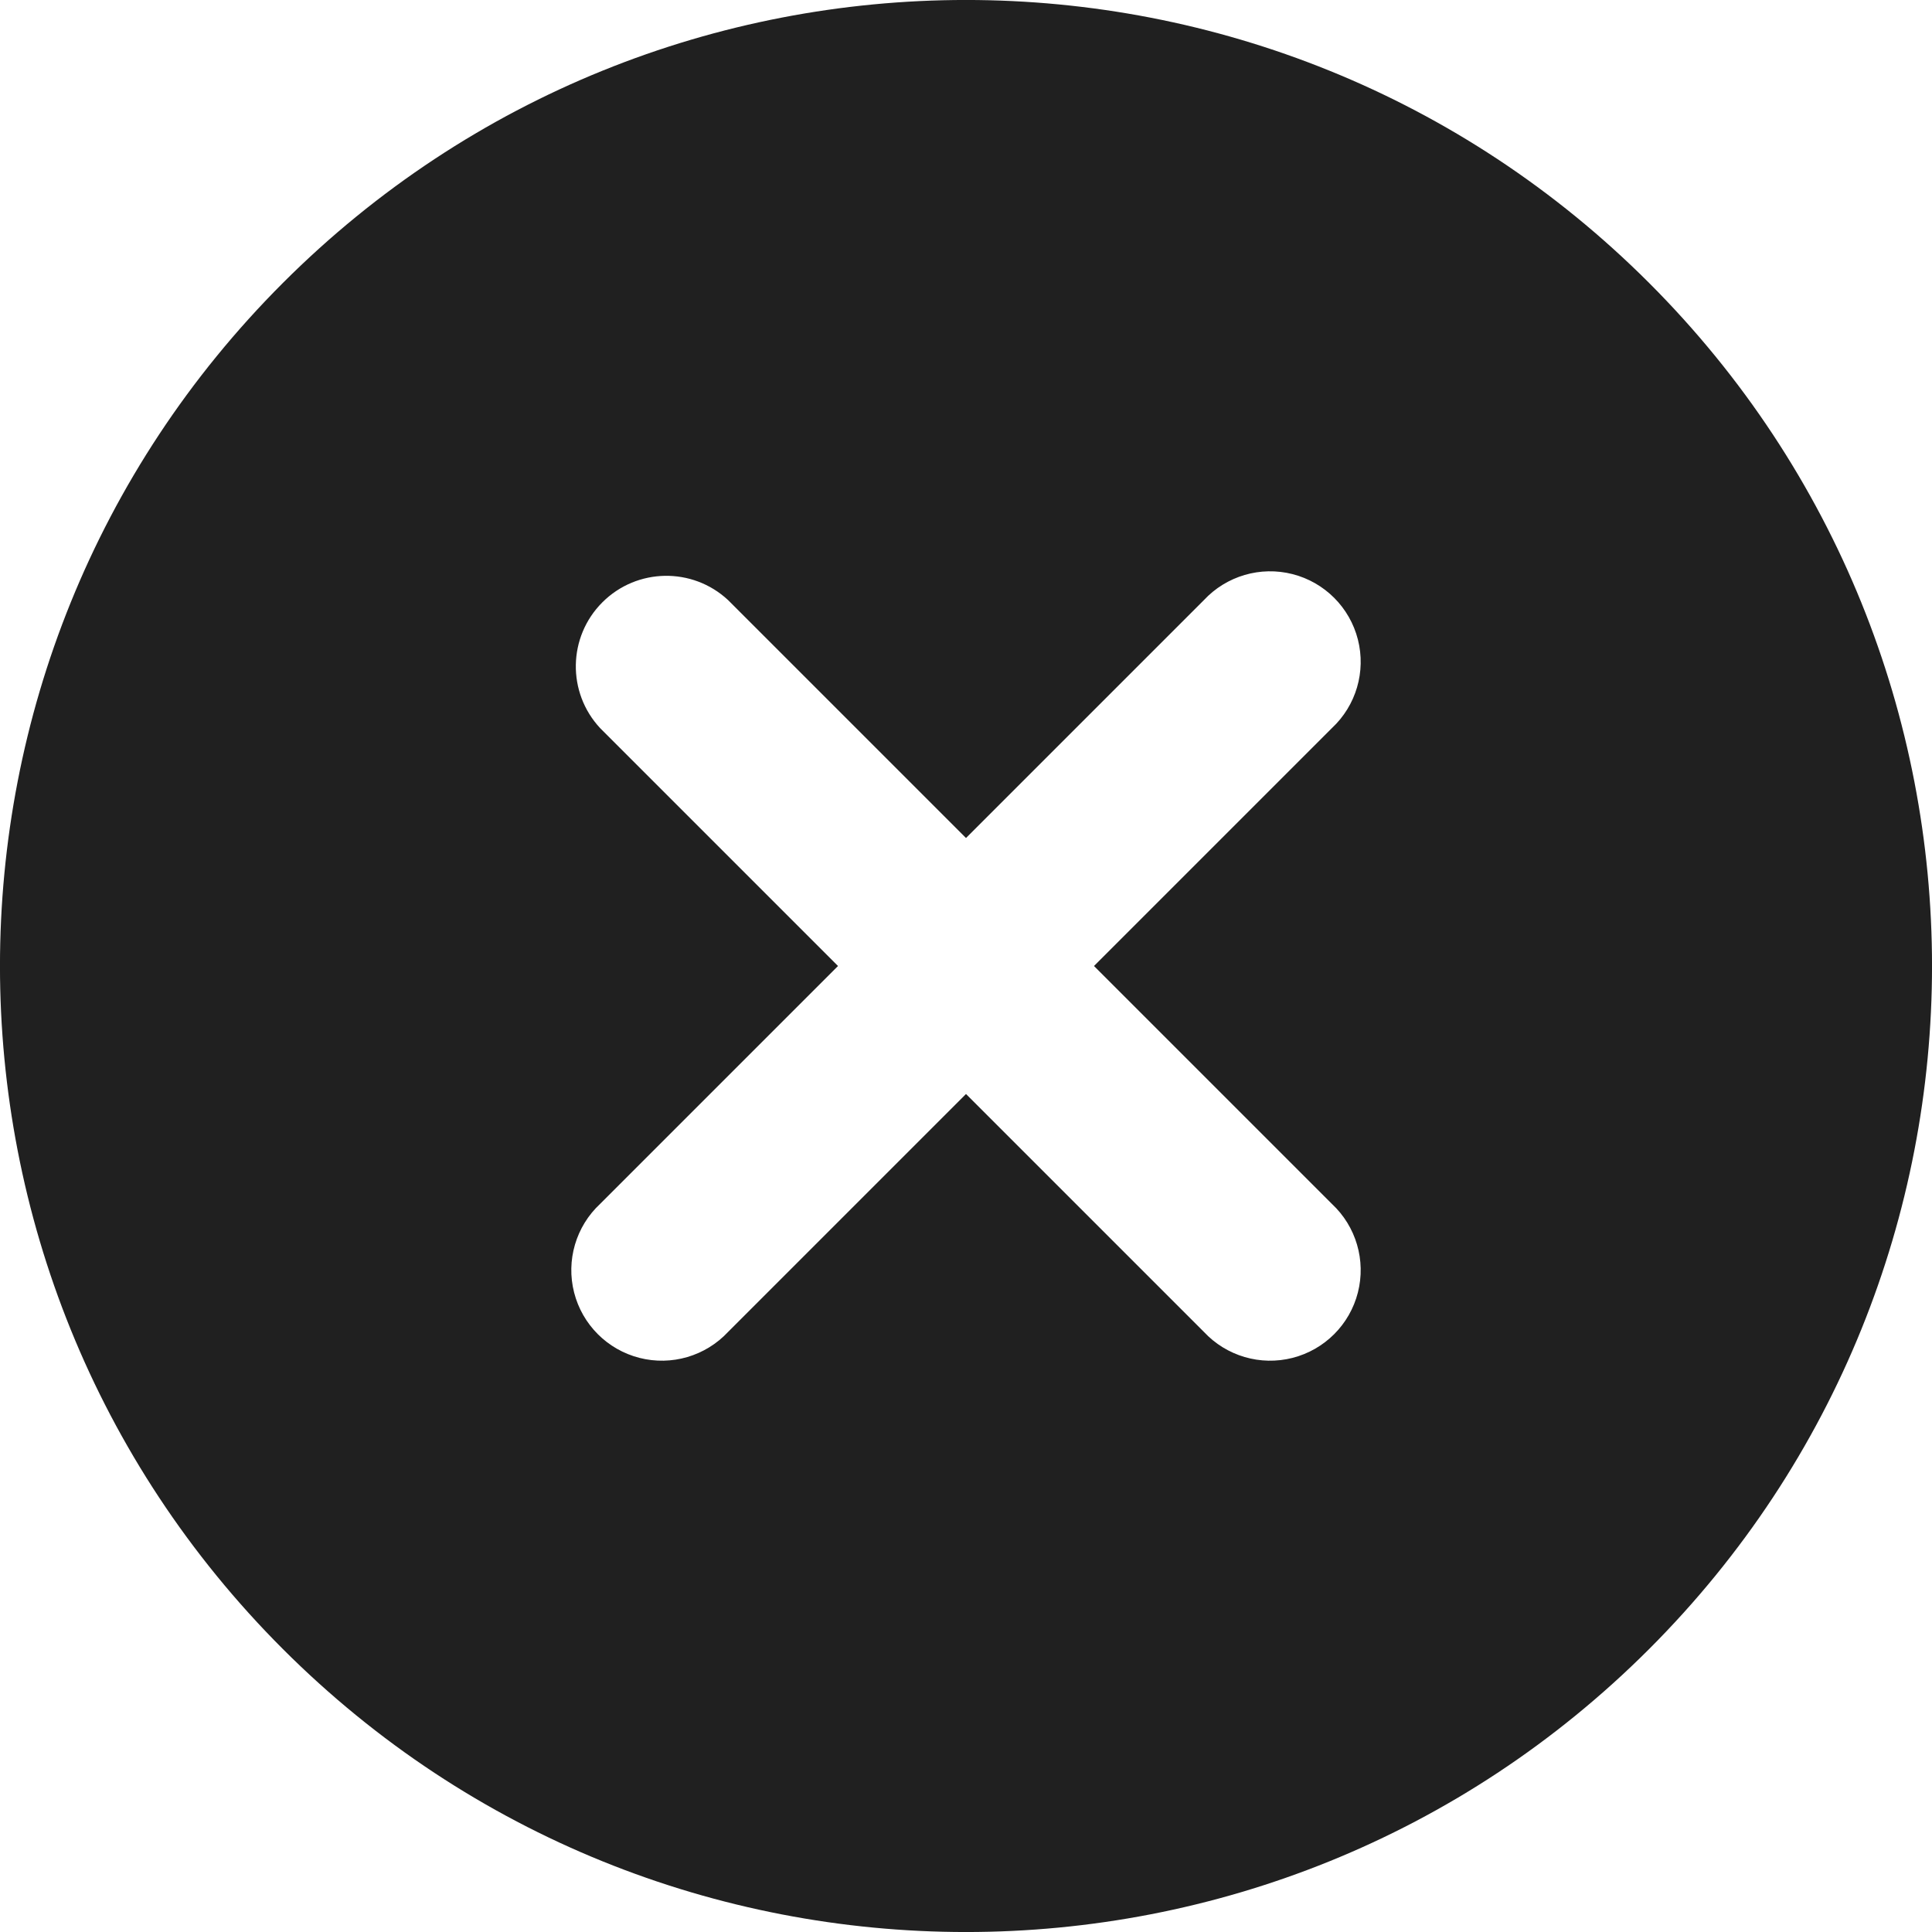
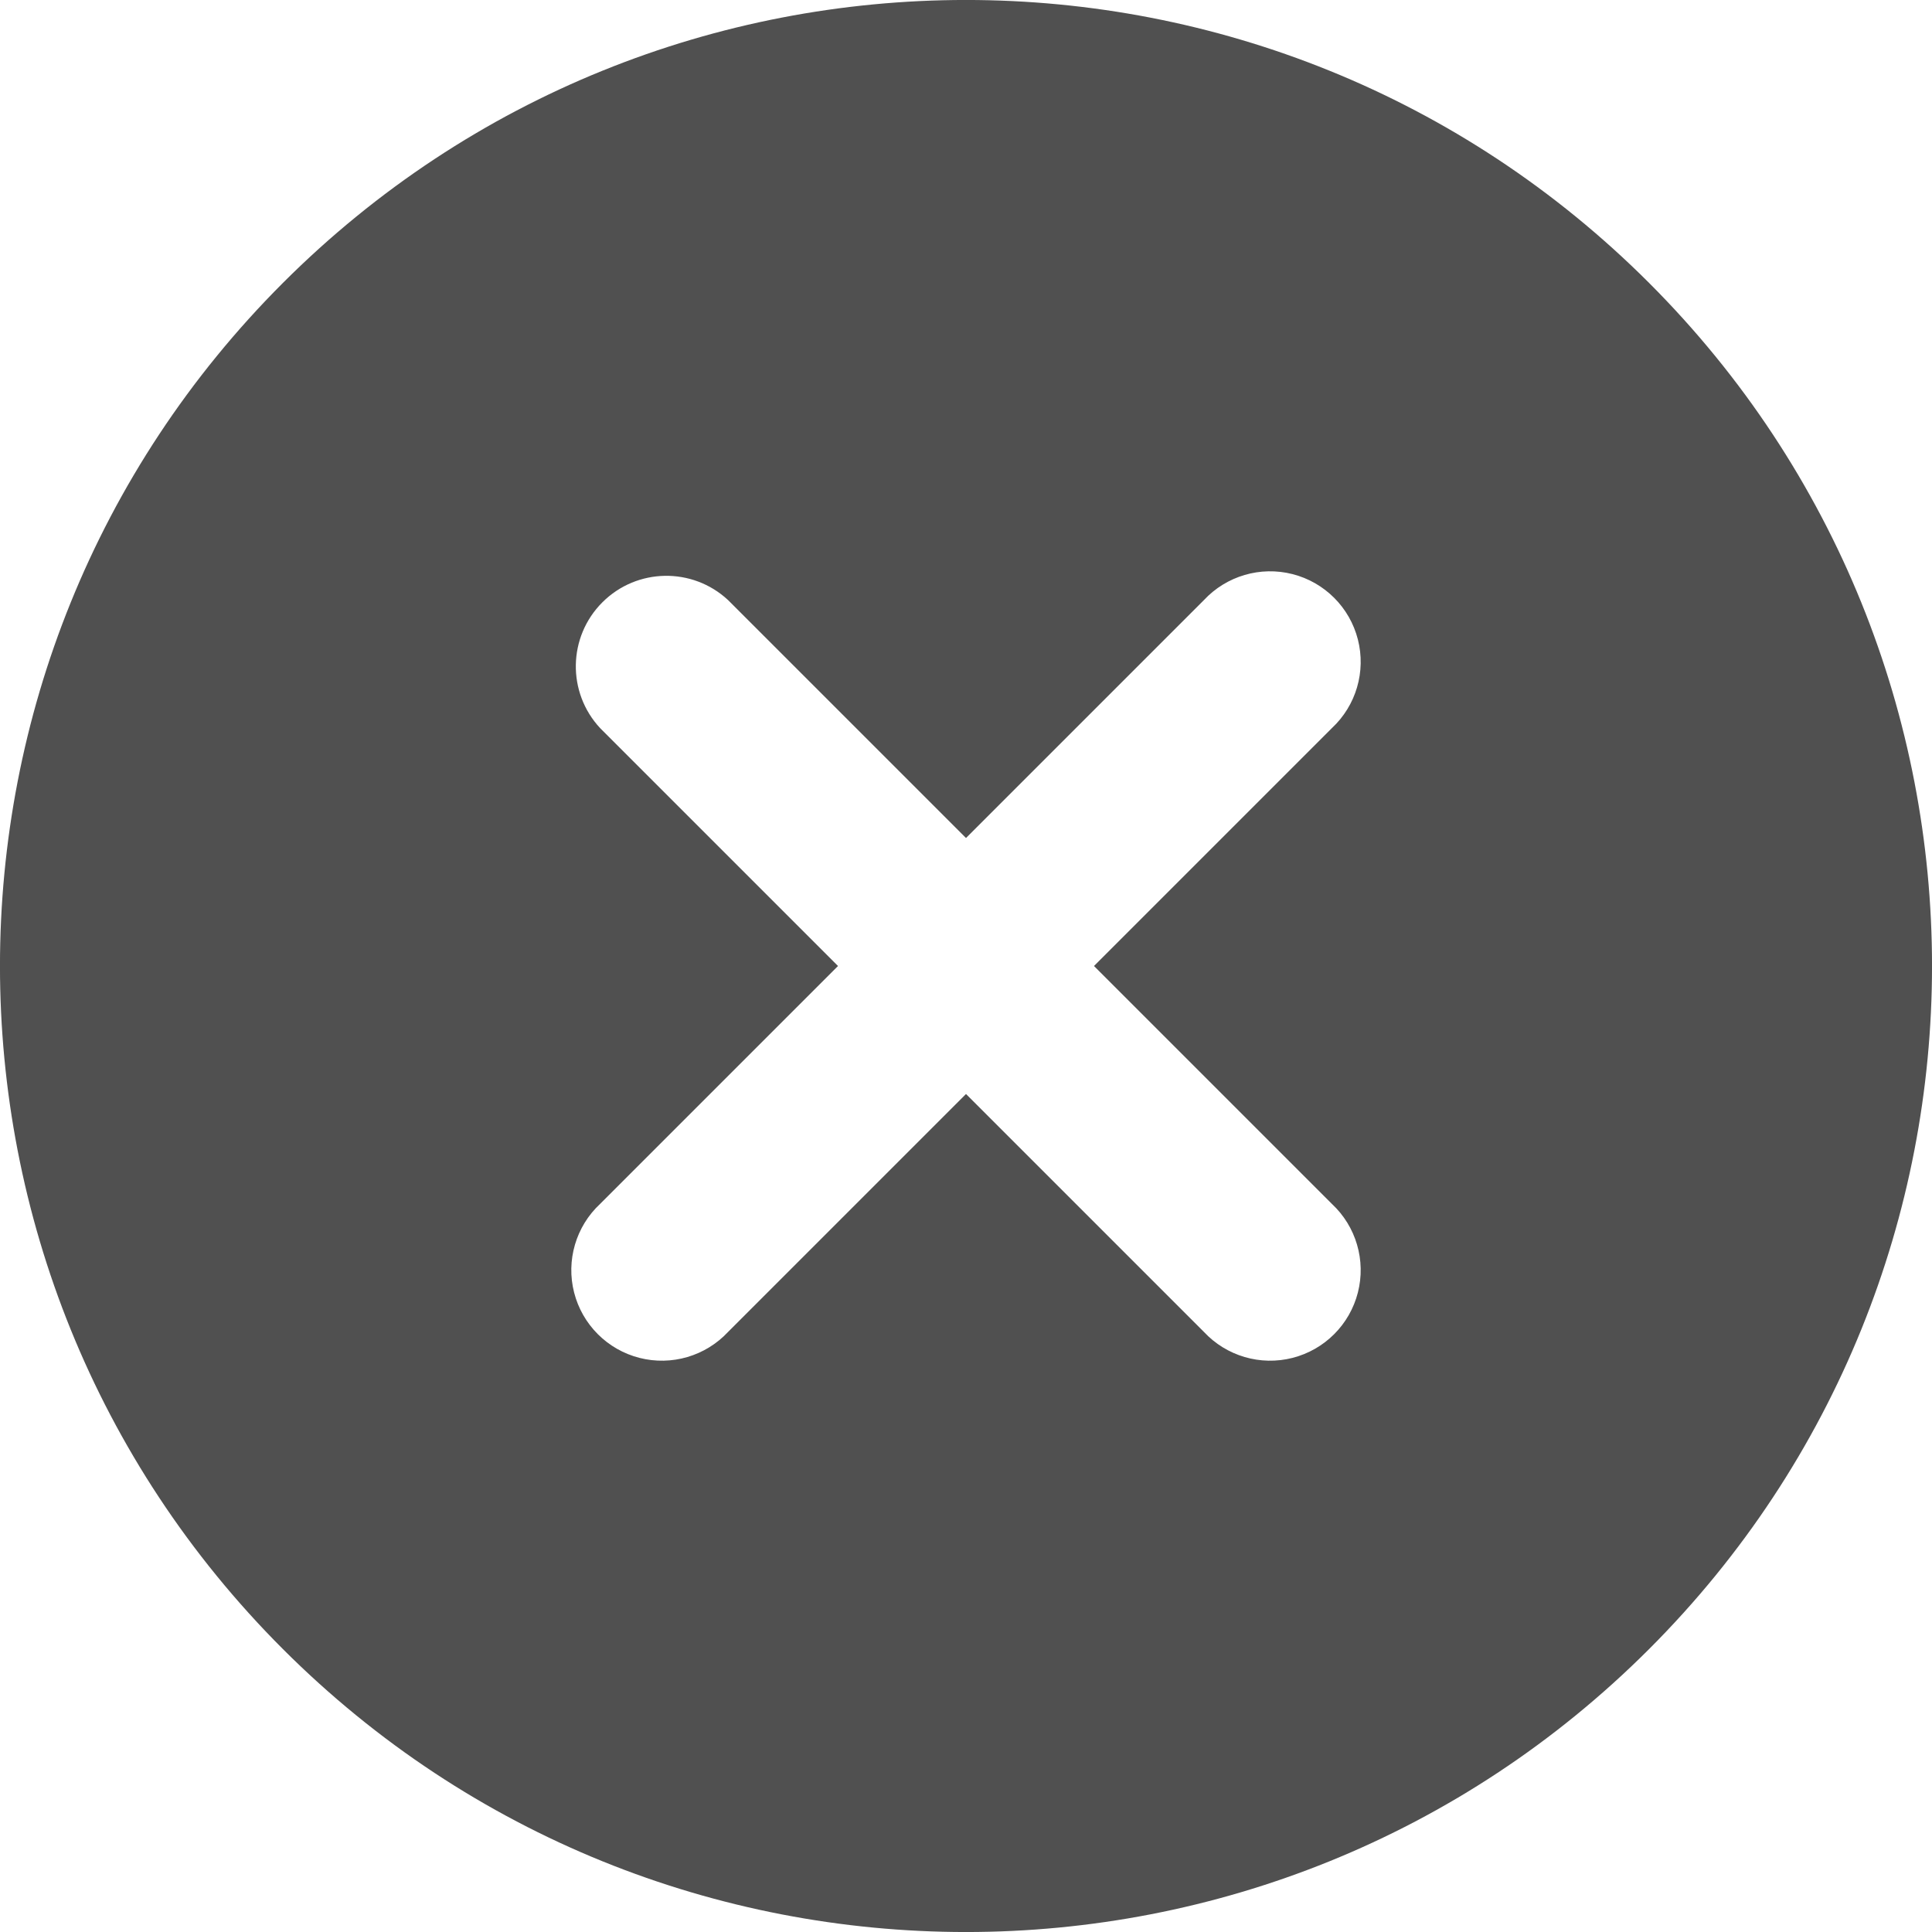
<svg xmlns="http://www.w3.org/2000/svg" version="1.1" viewBox="0 0 16 16" fill="none" stroke-width="2">
  <g fill="none" fill-rule="evenodd">
-     <path fill="#202020" fill-rule="evenodd" d="M2.343 13.657A8 8 0 1113.657 2.343 8 8 0 012.343 13.657zM6.03 4.97a.75.75 0 00-1.06 1.06L6.94 8 4.97 9.97a.75.75 0 101.06 1.06L8 9.06l1.97 1.97a.75.75 0 101.06-1.06L9.06 8l1.97-1.97a.75.75 0 10-1.06-1.06L8 6.94 6.03 4.97z" />
+     <path fill="#505050" fill-rule="evenodd" d="M2.343 13.657A8 8 0 1113.657 2.343 8 8 0 012.343 13.657zM6.03 4.97a.75.75 0 00-1.06 1.06L6.94 8 4.97 9.97a.75.75 0 101.06 1.06L8 9.06l1.97 1.97a.75.75 0 101.06-1.06L9.06 8l1.97-1.97a.75.75 0 10-1.06-1.06L8 6.94 6.03 4.97z" />
  </g>
</svg>
